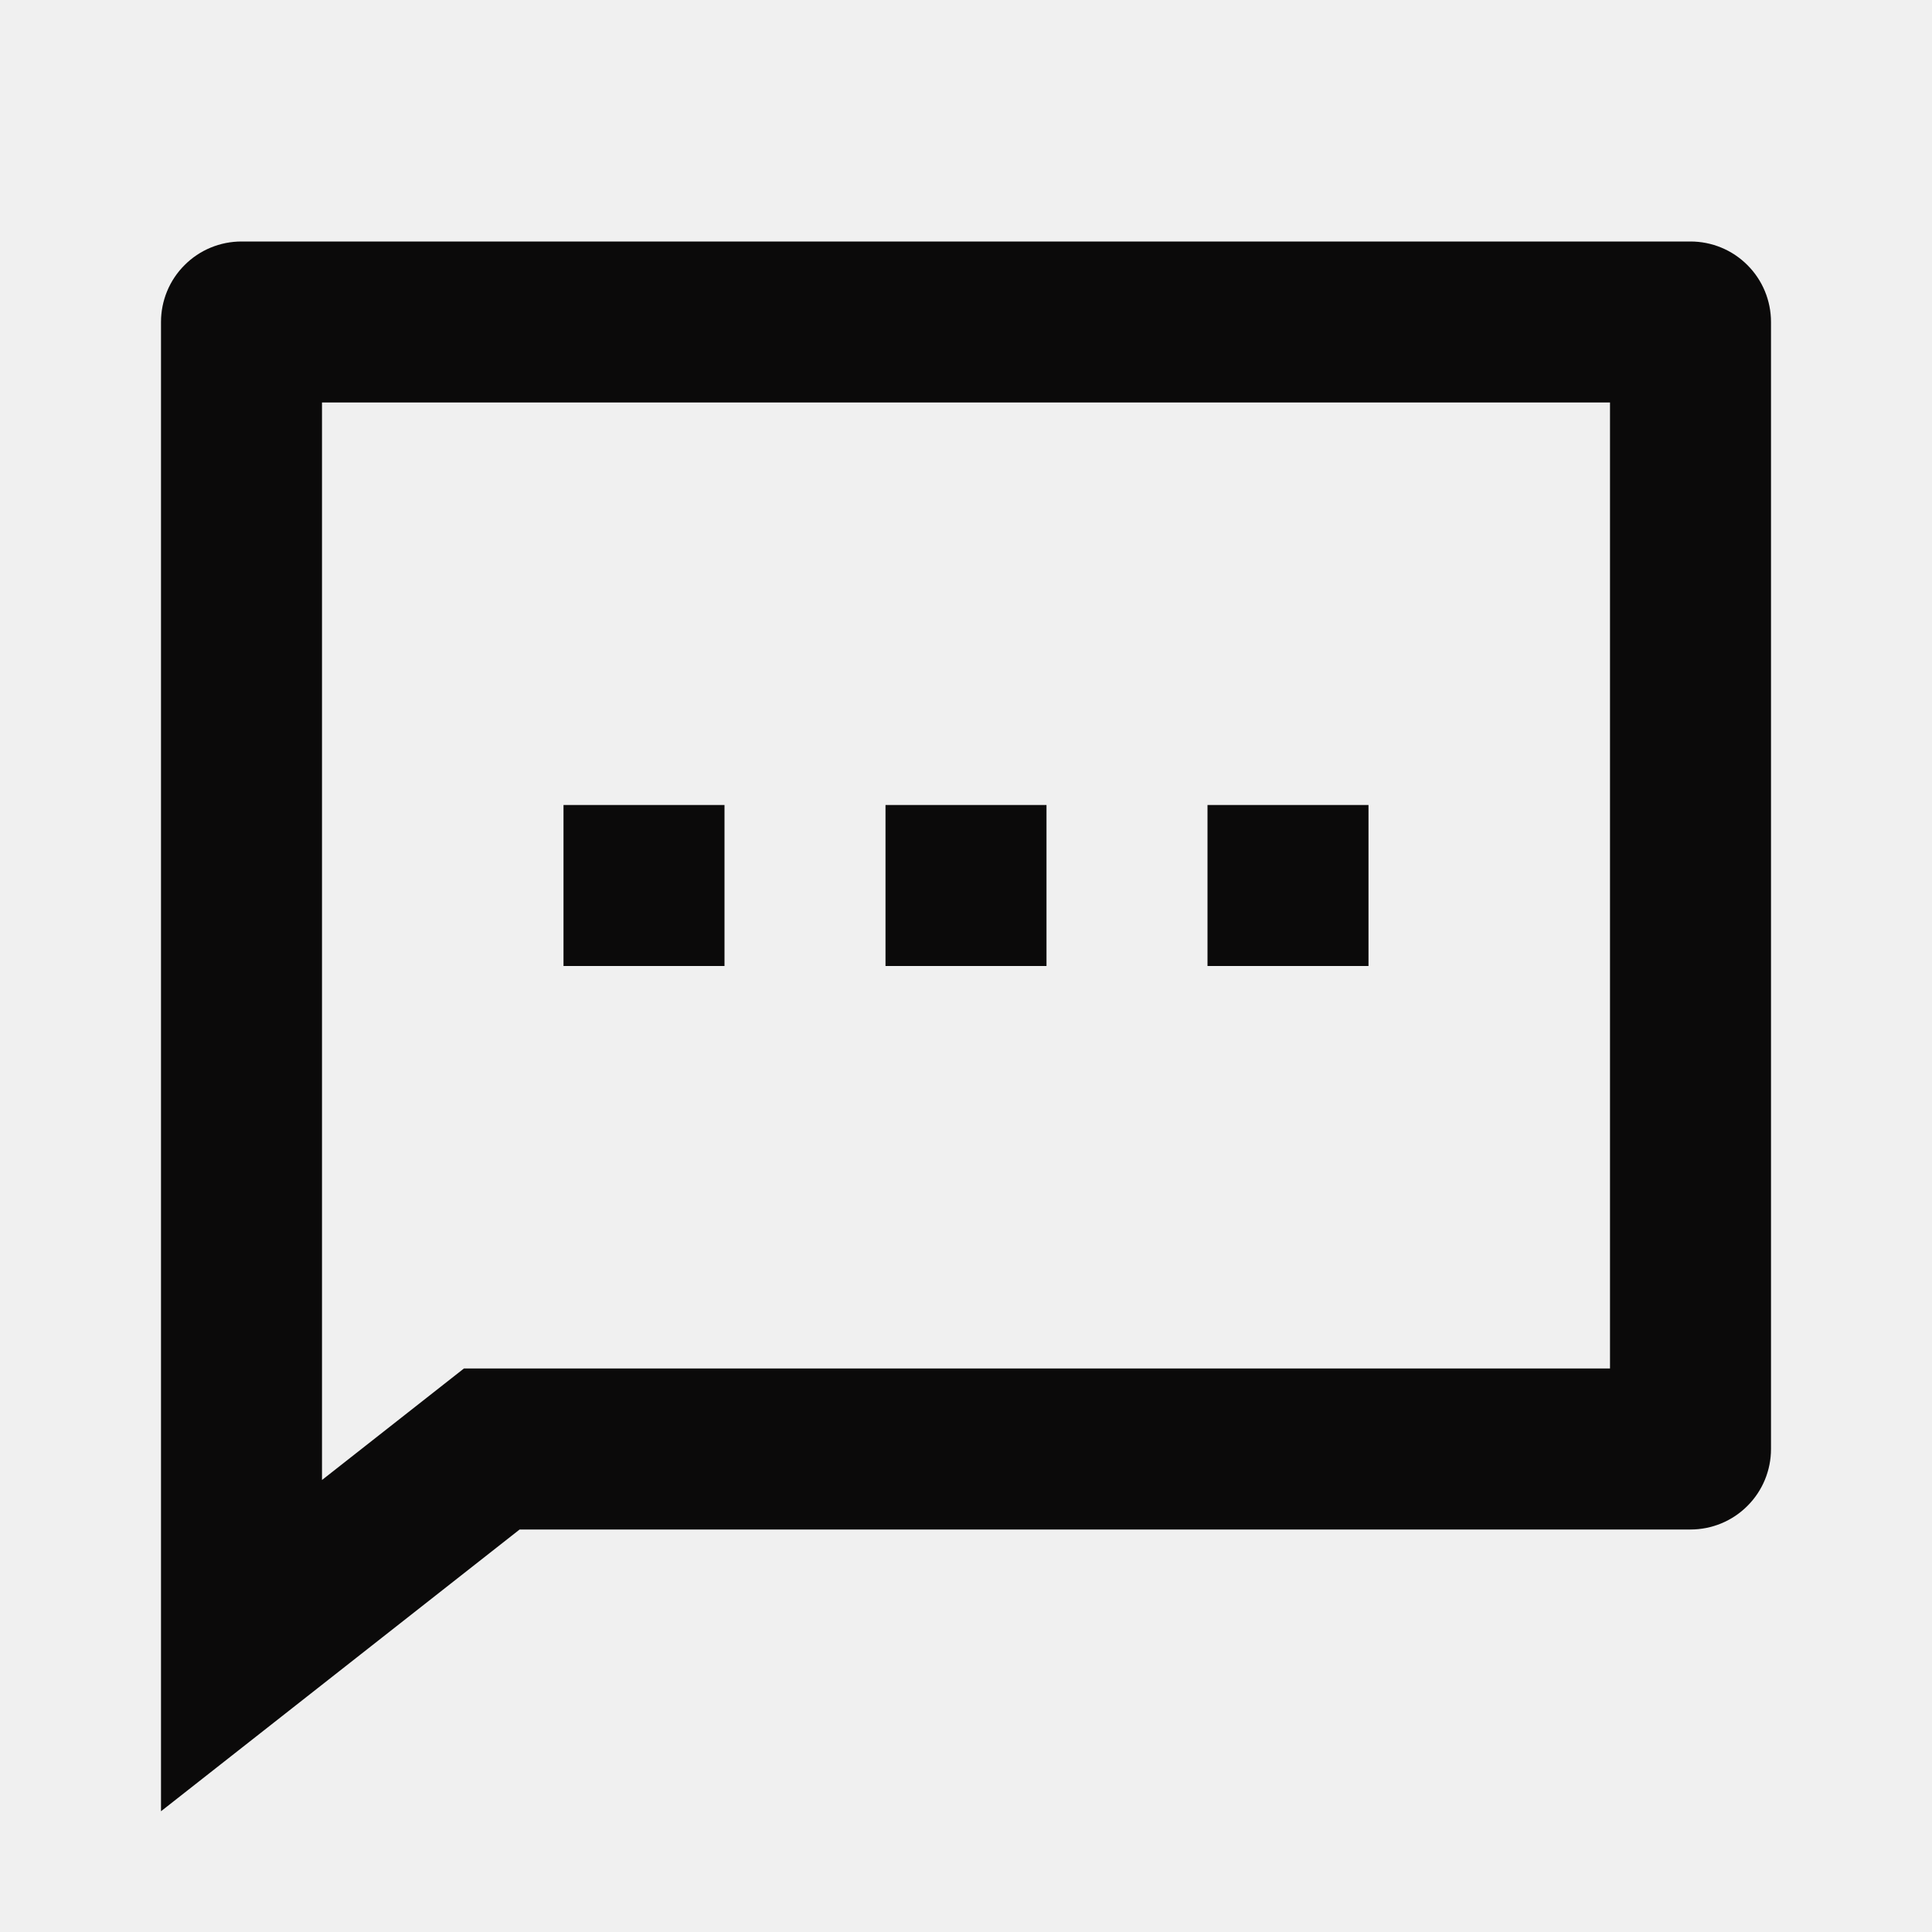
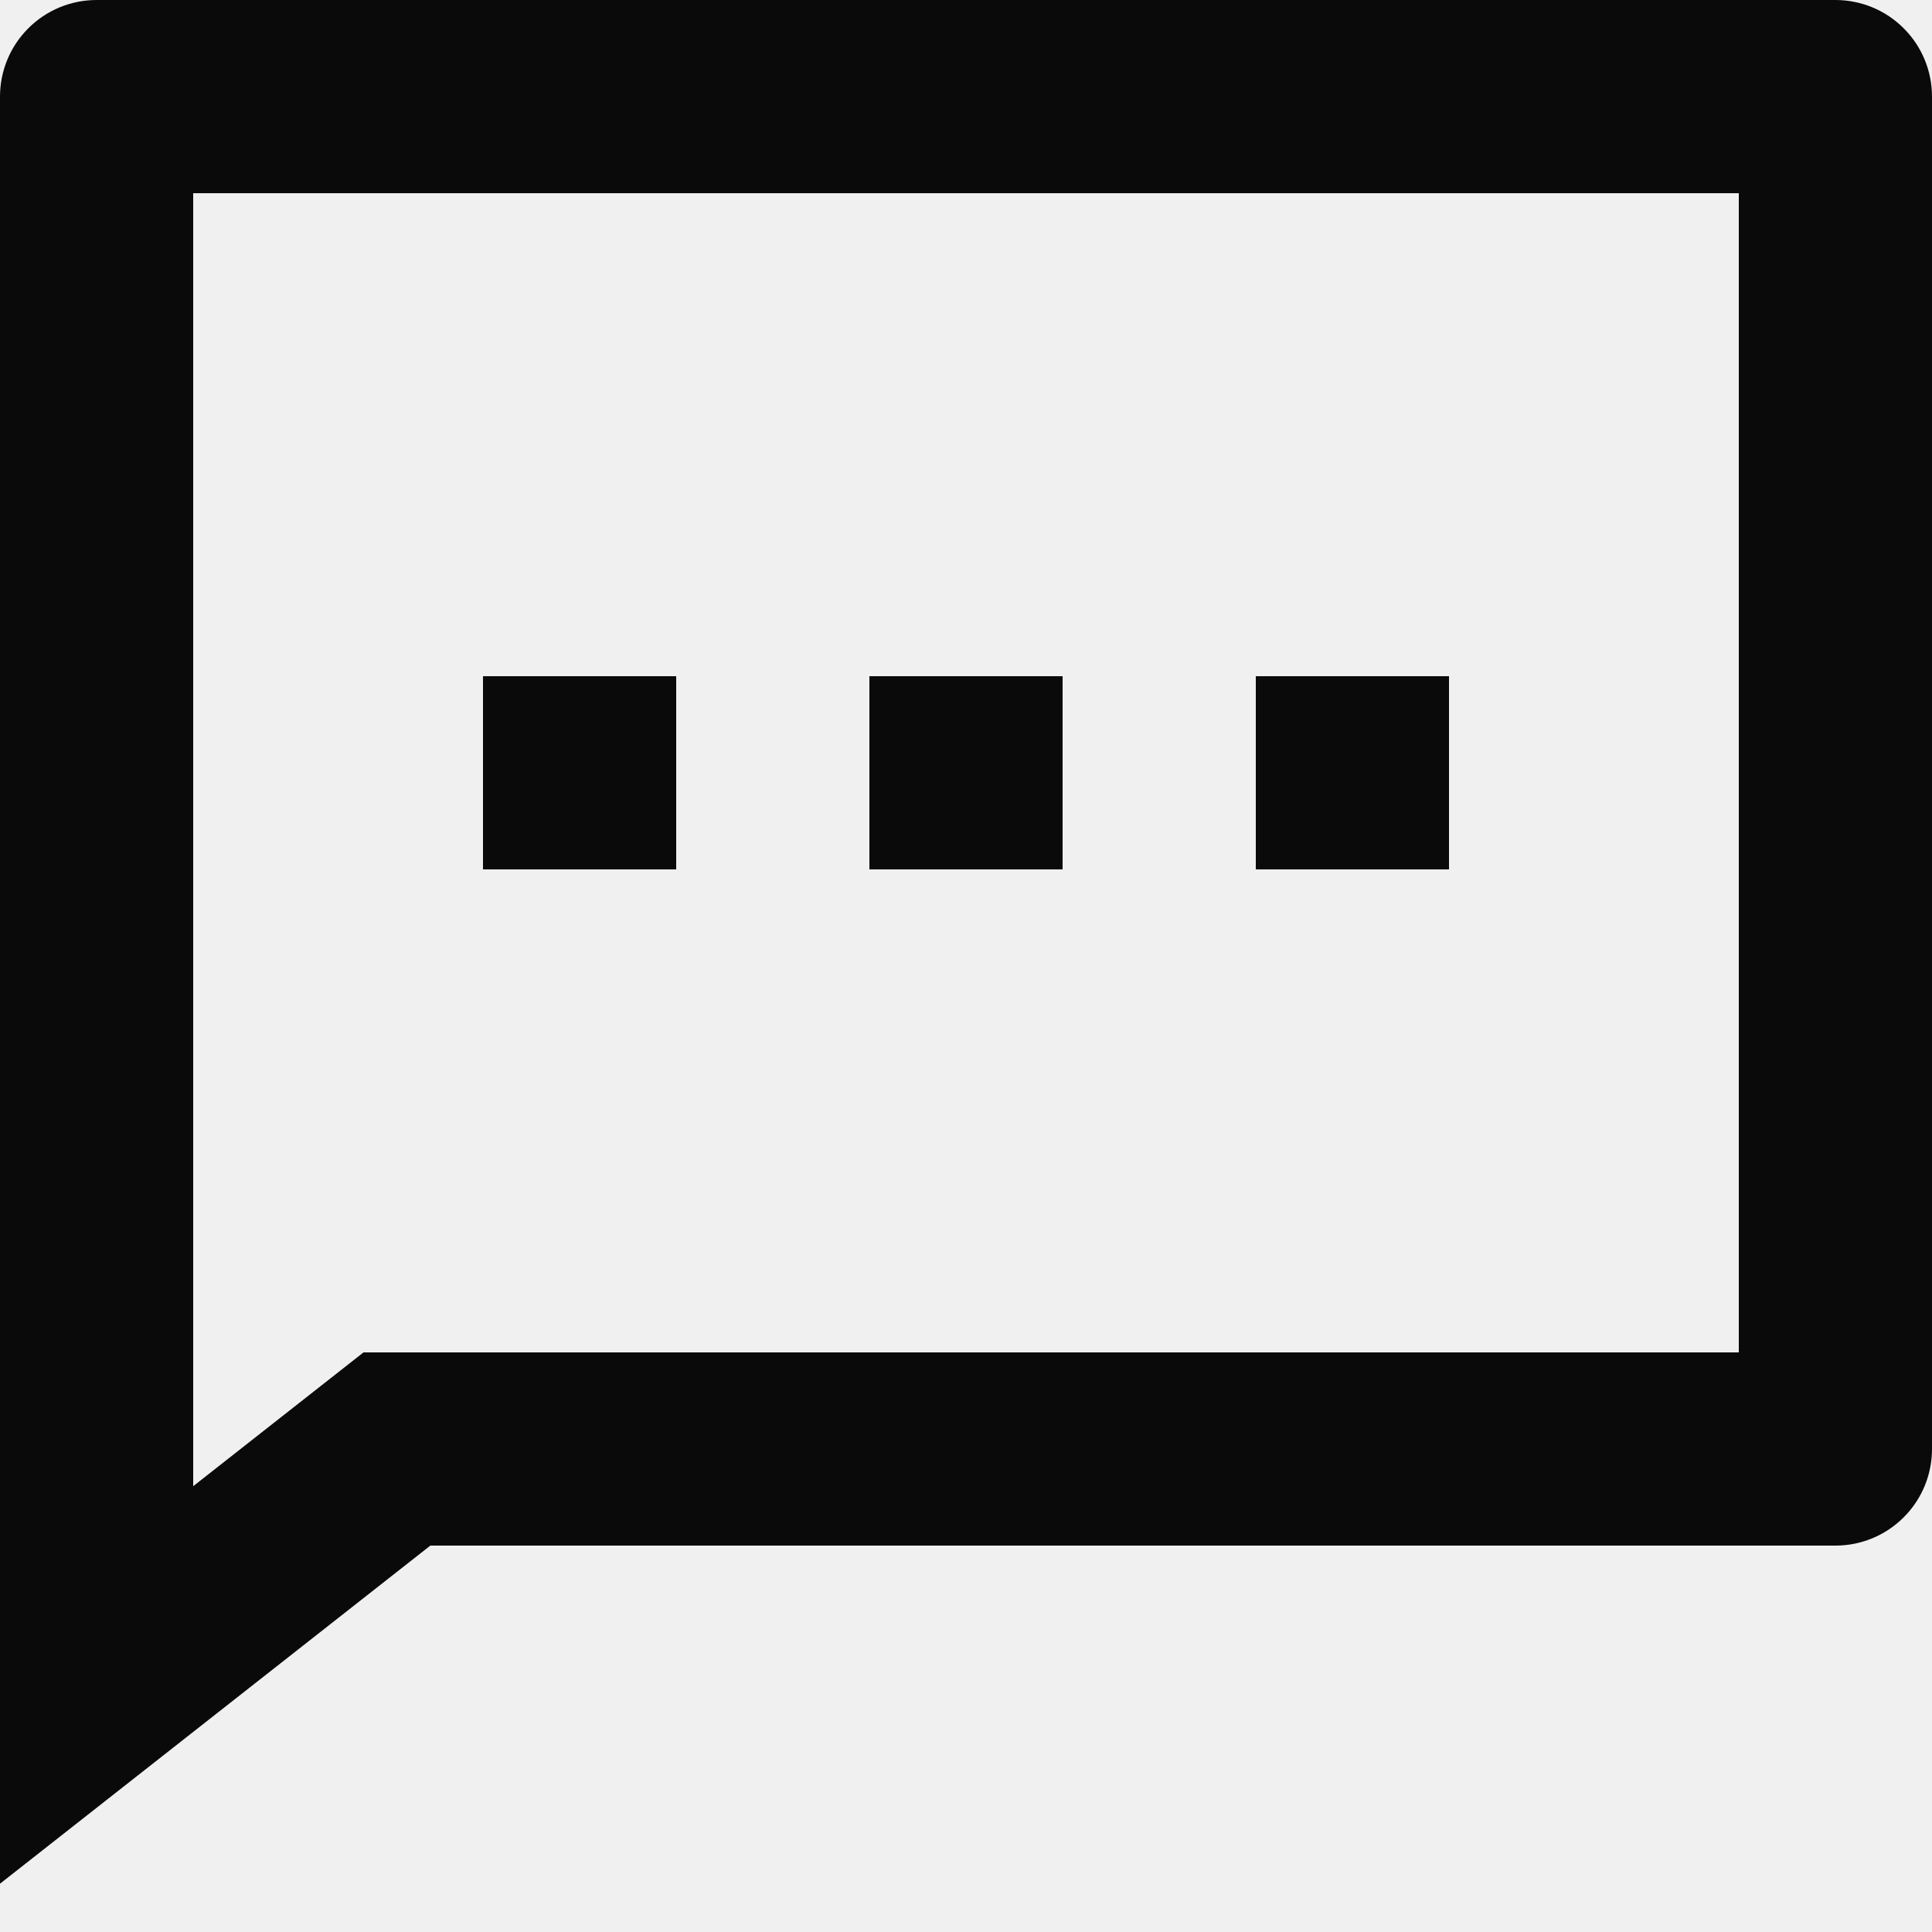
- <svg xmlns="http://www.w3.org/2000/svg" width="24" height="24" viewBox="0 0 24 24" fill="none">
-   <g clip-path="url(#clip0_2611_59)">
-     <path d="M6.455 19L2 22.5V4C2 3.735 2.105 3.48 2.293 3.293C2.48 3.105 2.735 3 3 3H21C21.265 3 21.52 3.105 21.707 3.293C21.895 3.48 22 3.735 22 4V18C22 18.265 21.895 18.52 21.707 18.707C21.52 18.895 21.265 19 21 19H6.455ZM5.763 17H20V5H4V18.385L5.763 17ZM11 10H13V12H11V10ZM7 10H9V12H7V10ZM15 10H17V12H15V10Z" fill="#0B0A0A" />
-   </g>
-   <defs>
-     <clipPath id="clip0_2611_59">
-       <rect width="24" height="24" fill="white" />
-     </clipPath>
-   </defs>
+ <svg xmlns="http://www.w3.org/2000/svg" class="icon-svg" width="20" height="20" viewBox="0 0 20 20" fill="none">
+   <path d="M4.455 16L0 19.5V1C0 0.735 0.105 0.48 0.293 0.293C0.48 0.105 0.735 0 1 0H19C19.265 0 19.52 0.105 19.707 0.293C19.895 0.48 20 0.735 20 1V15C20 15.265 19.895 15.52 19.707 15.707C19.52 15.895 19.265 16 19 16H4.455ZM3.763 14H18V2H2V15.385L3.763 14ZM9 7H11V9H9V7ZM5 7H7V9H5V7ZM13 7H15V9H13V7Z" fill="#0B0A0A" />
</svg>
